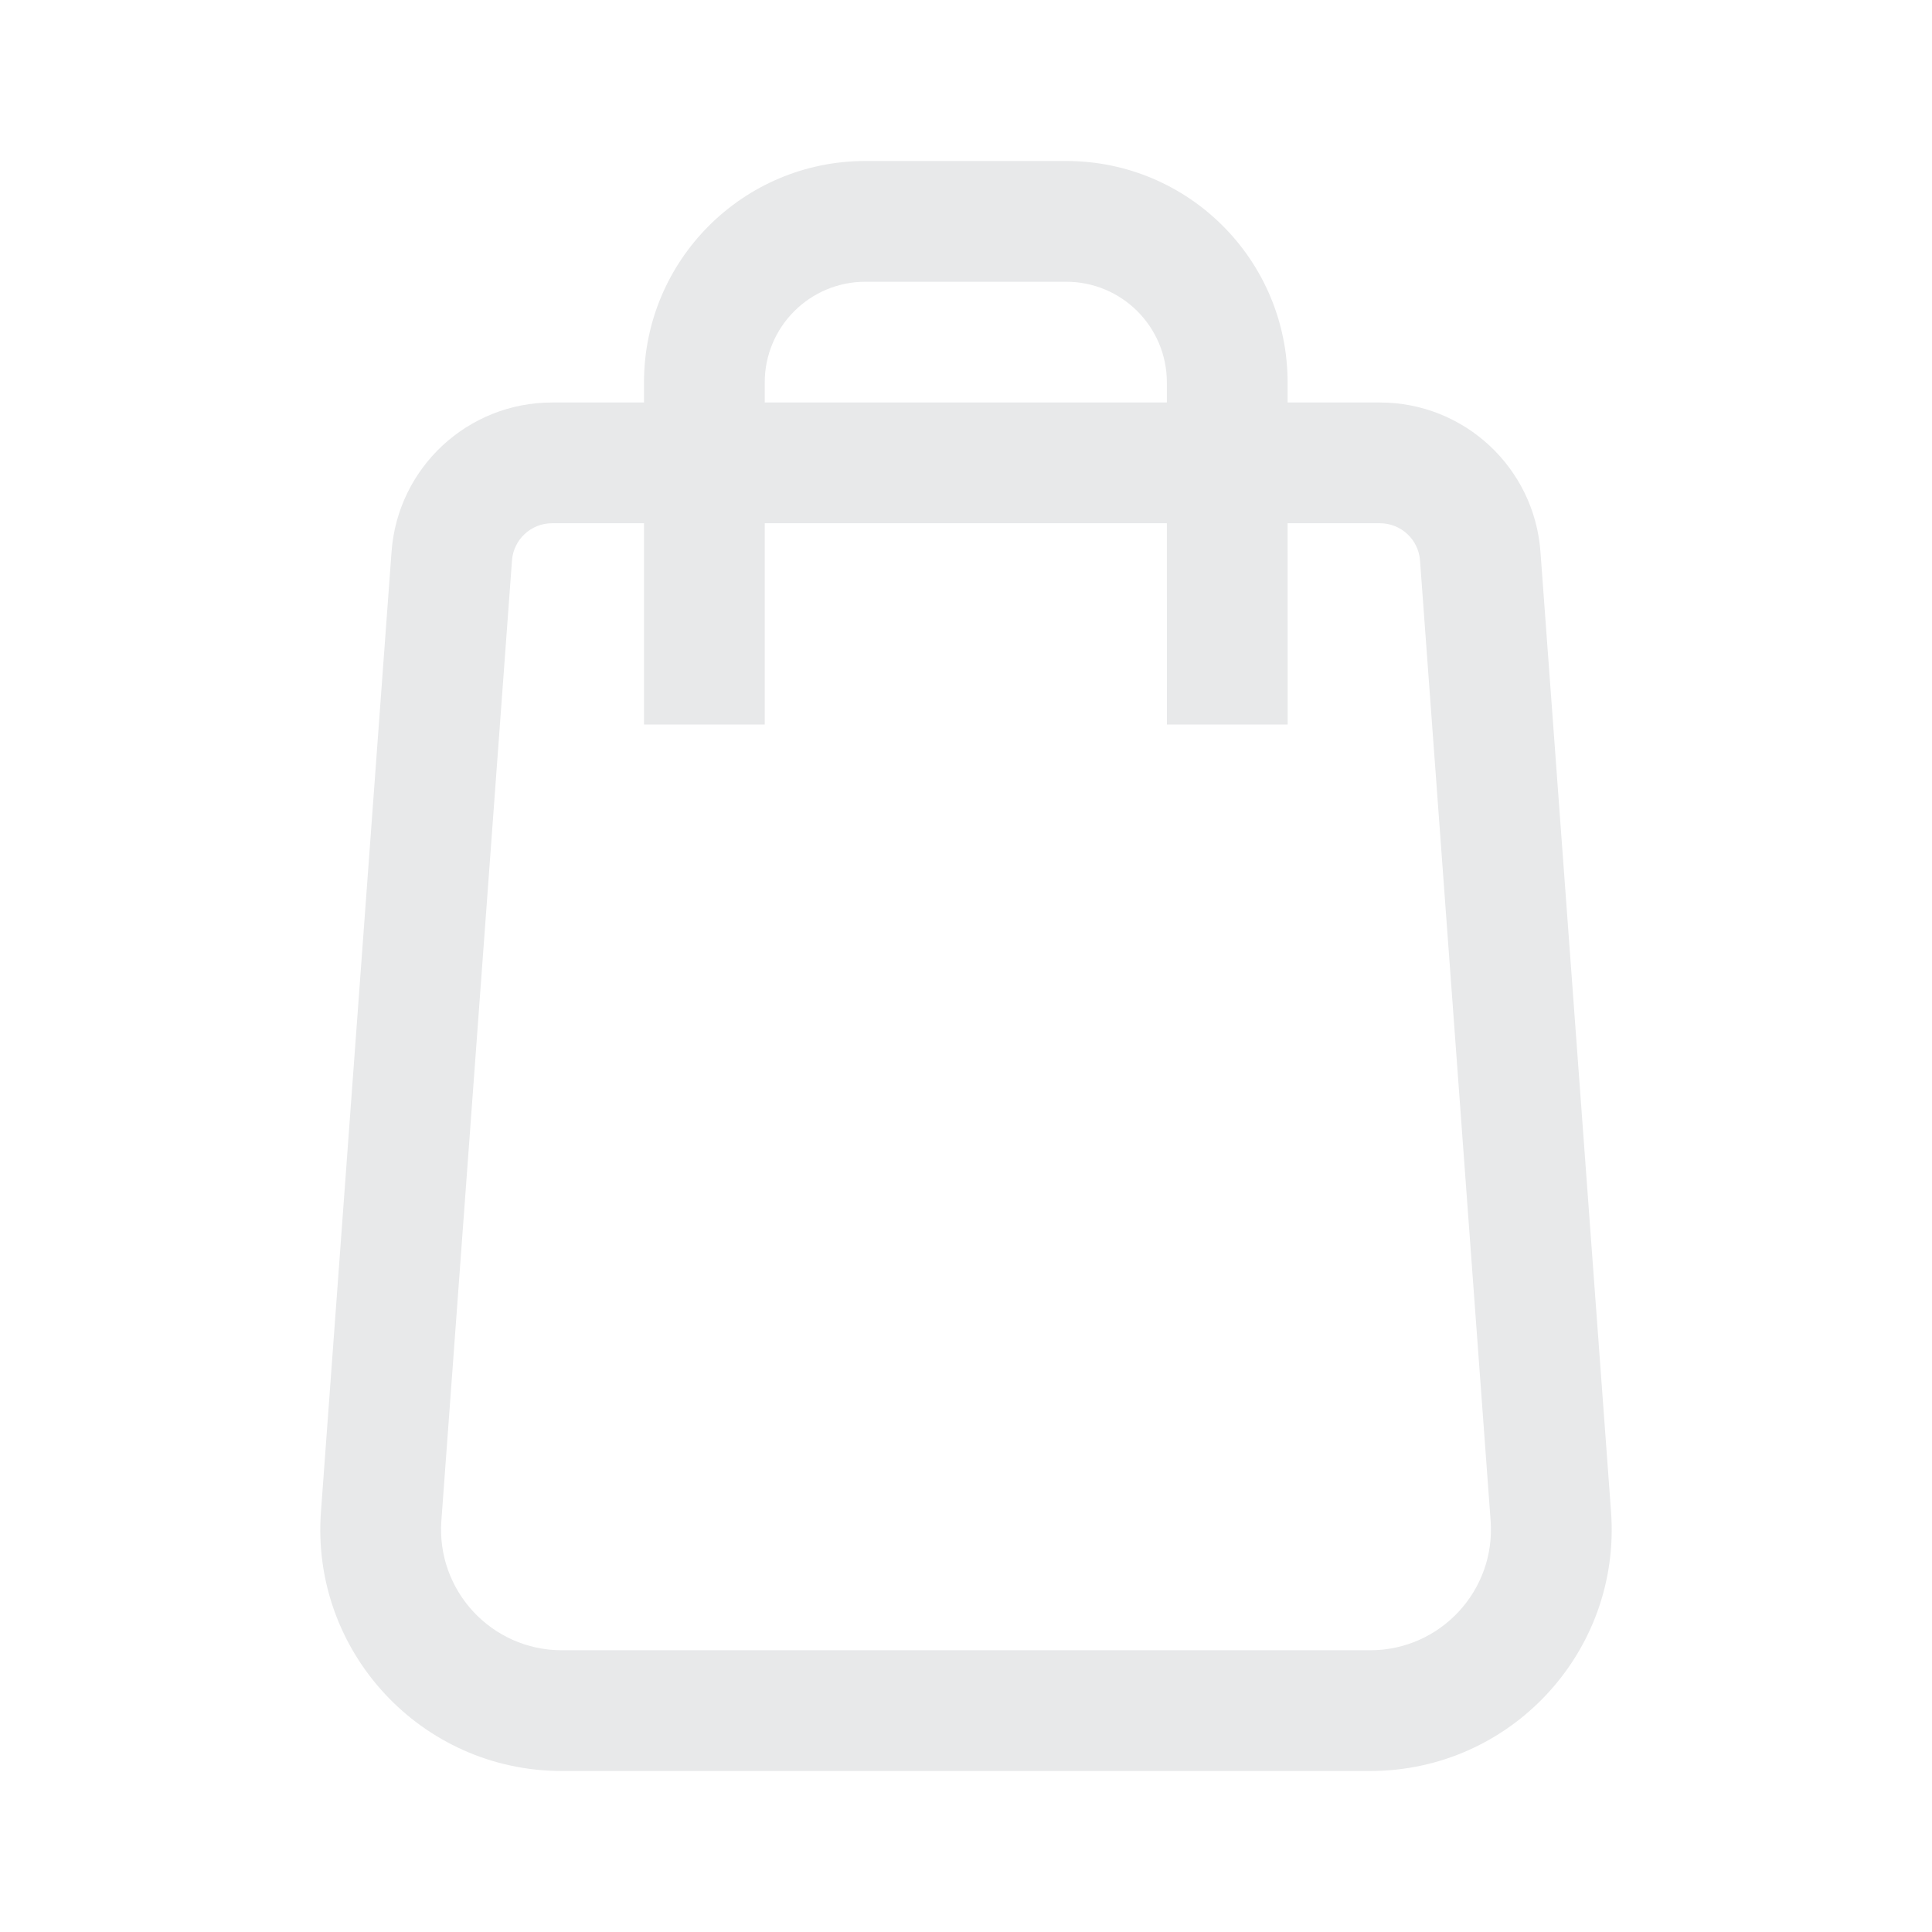
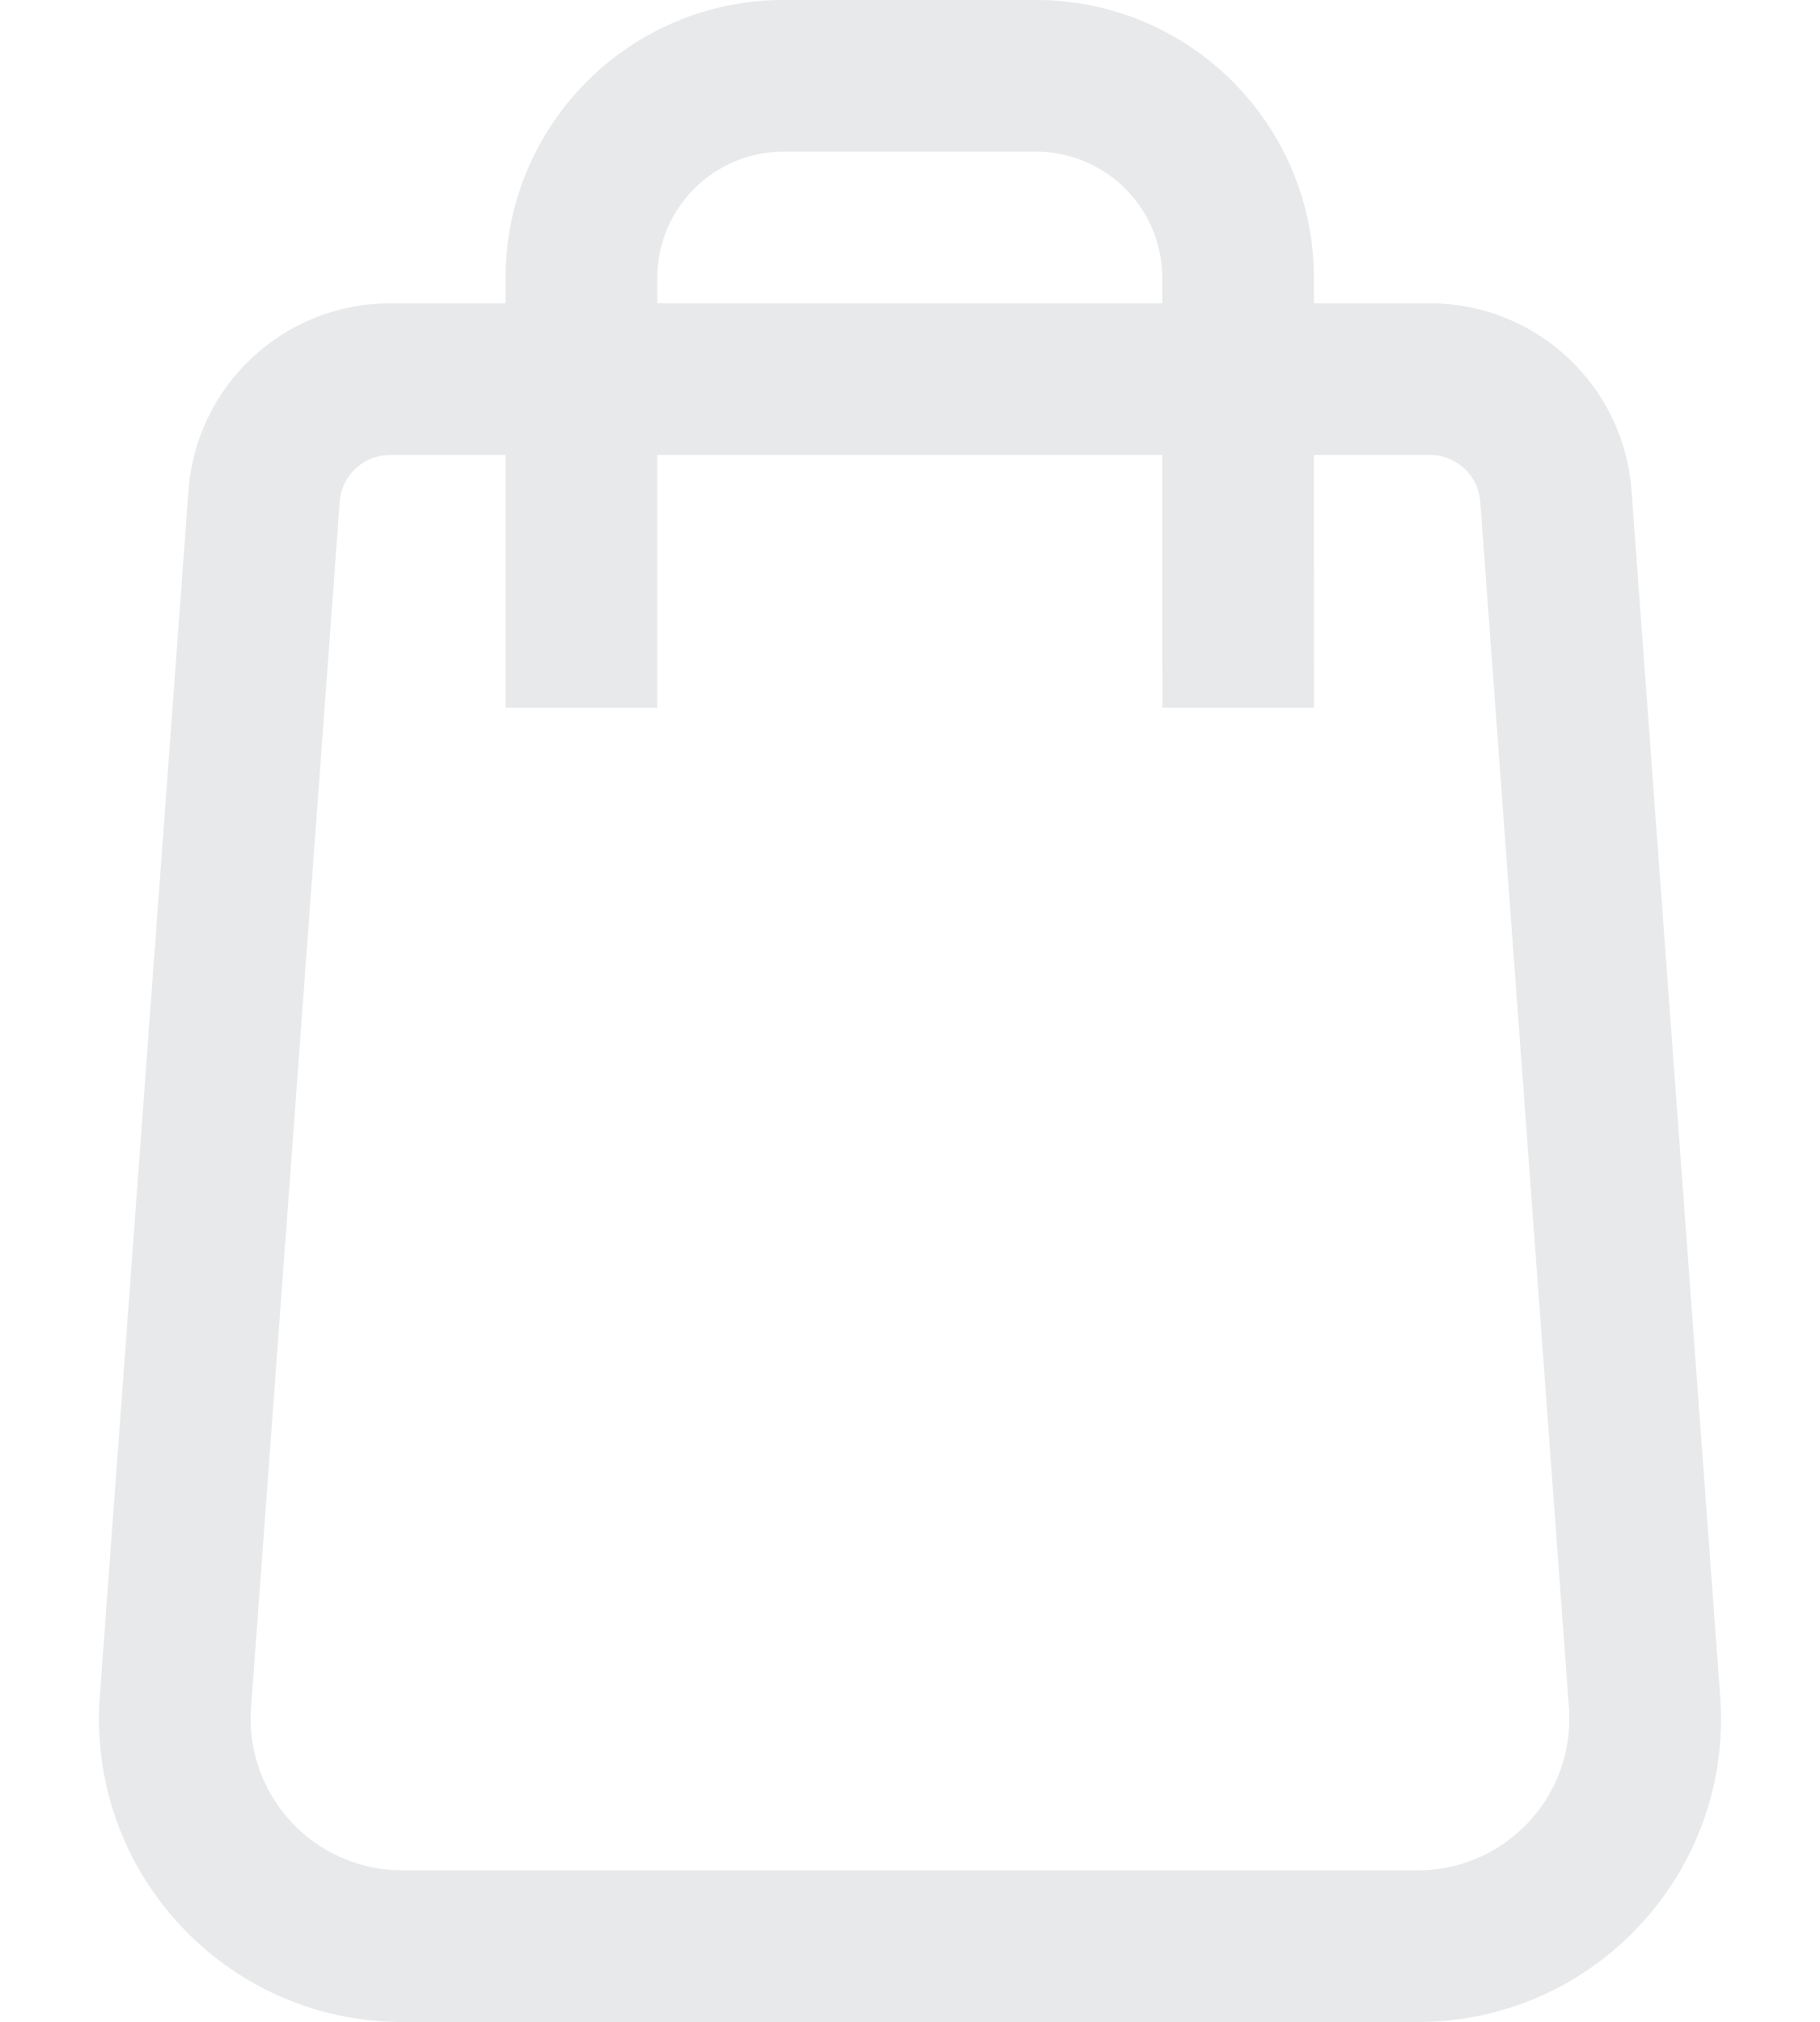
- <svg xmlns="http://www.w3.org/2000/svg" width="24" height="24" viewBox="0 0 24 24" fill="none">
-   <path fill-rule="evenodd" clip-rule="evenodd" d="M6.36 6.963L5.483 18.89C5.419 19.759 6.107 20.5 6.979 20.5H17.021C17.893 20.5 18.581 19.759 18.517 18.89L17.64 6.963C17.621 6.702 17.404 6.5 17.142 6.5H15.995L15.996 9L14.496 9L14.495 6.5H9.5L9.5 9L8 9L8 6.5H6.858C6.596 6.5 6.379 6.702 6.36 6.963ZM8 5H6.858C5.811 5 4.941 5.808 4.864 6.853L3.987 18.78C3.859 20.519 5.235 22 6.979 22H17.021C18.765 22 20.141 20.519 20.013 18.78L19.136 6.853C19.059 5.809 18.189 5 17.142 5H15.995L15.995 4.75C15.995 3.231 14.764 2 13.245 2H10.75C9.232 2 8 3.231 8 4.75L8 5ZM9.5 5L9.5 4.75C9.5 4.06 10.06 3.5 10.75 3.5H13.245C13.936 3.5 14.495 4.06 14.495 4.75L14.495 5H9.5Z" fill="#E8E9EA" />
+ <svg xmlns="http://www.w3.org/2000/svg" width="18" height="20" viewBox="0 0 18 20" fill="none">
+   <path fill-rule="evenodd" clip-rule="evenodd" d="M3.36 4.963L2.483 16.89C2.419 17.759 3.107 18.5 3.979 18.5H14.021C14.893 18.5 15.581 17.759 15.517 16.89L14.64 4.963C14.621 4.702 14.403 4.5 14.142 4.5H12.995L12.996 7L11.496 7L11.495 4.5H6.5L6.5 7L5 7L5 4.5H3.858C3.596 4.5 3.379 4.702 3.36 4.963ZM5 3H3.858C2.811 3 1.941 3.808 1.864 4.853L0.987 16.78C0.859 18.519 2.235 20 3.979 20H14.021C15.765 20 17.141 18.519 17.013 16.78L16.136 4.853C16.059 3.808 15.189 3 14.142 3H12.995L12.995 2.75C12.995 1.231 11.764 0 10.245 0H7.75C6.231 0 5 1.231 5 2.75L5 3ZM6.5 3L6.5 2.75C6.5 2.06 7.06 1.5 7.75 1.5H10.245C10.936 1.5 11.495 2.06 11.495 2.75L11.495 3H6.5Z" fill="#E8E9EA" />
</svg>
